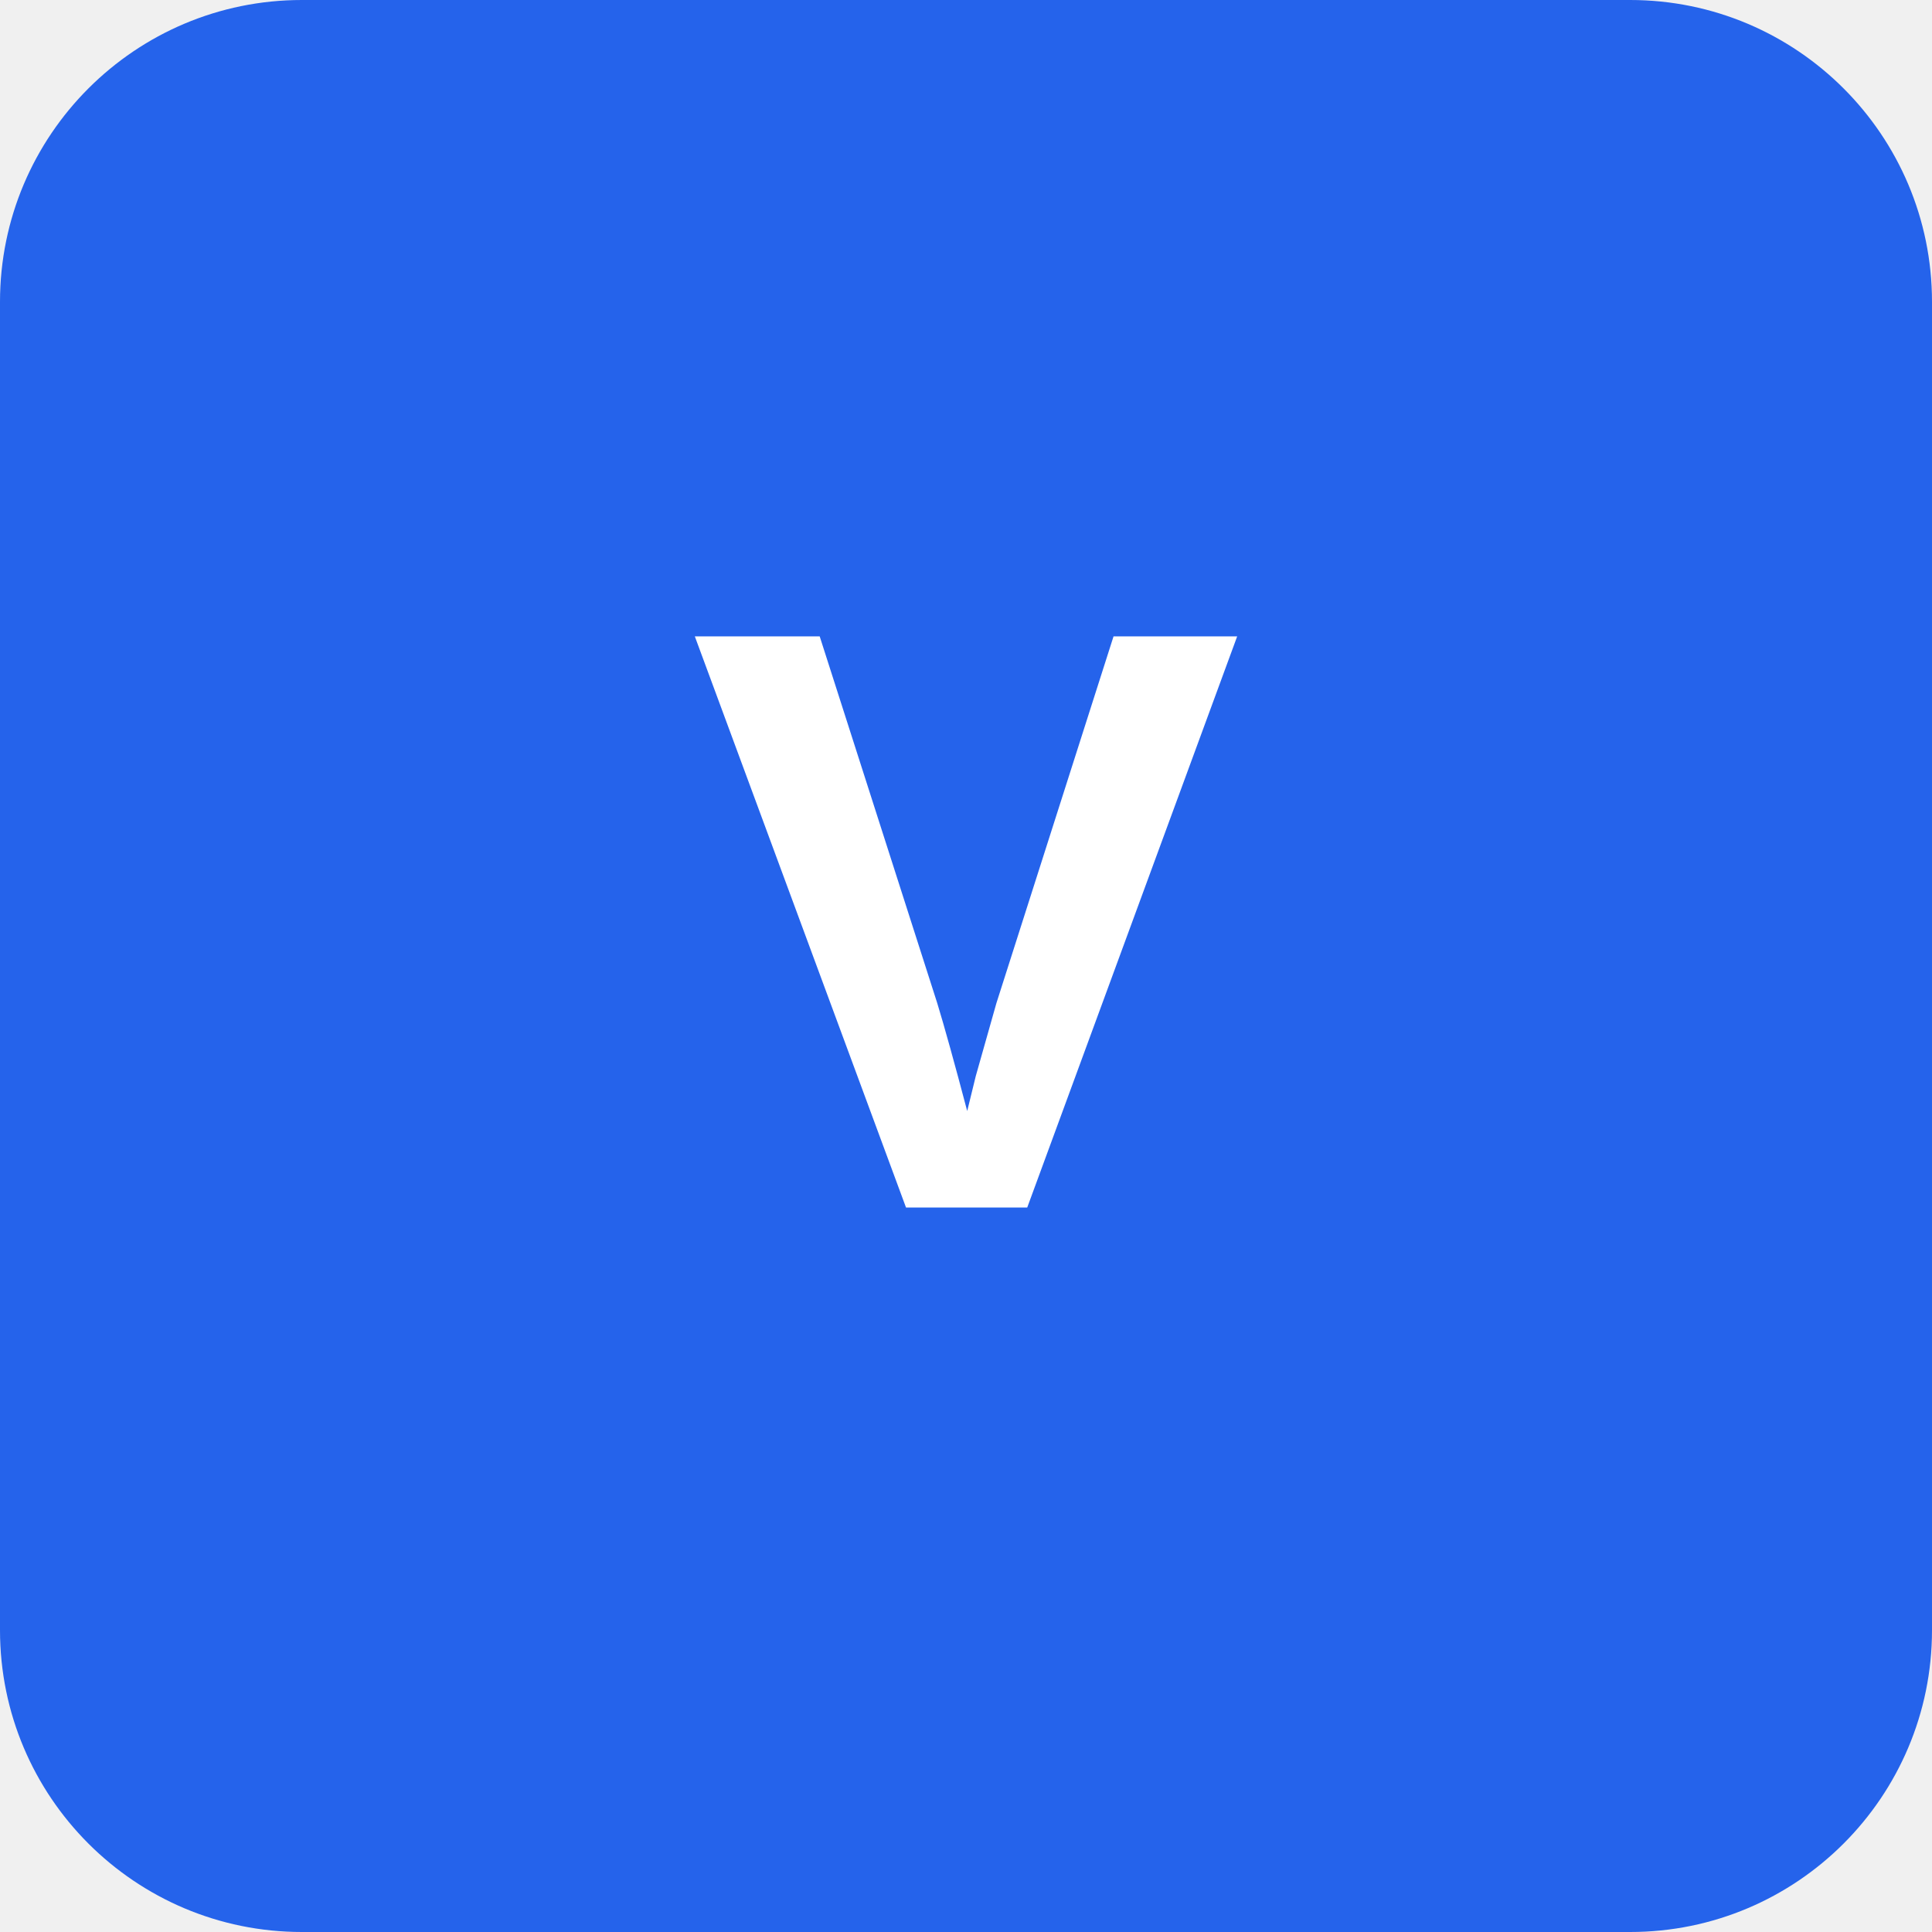
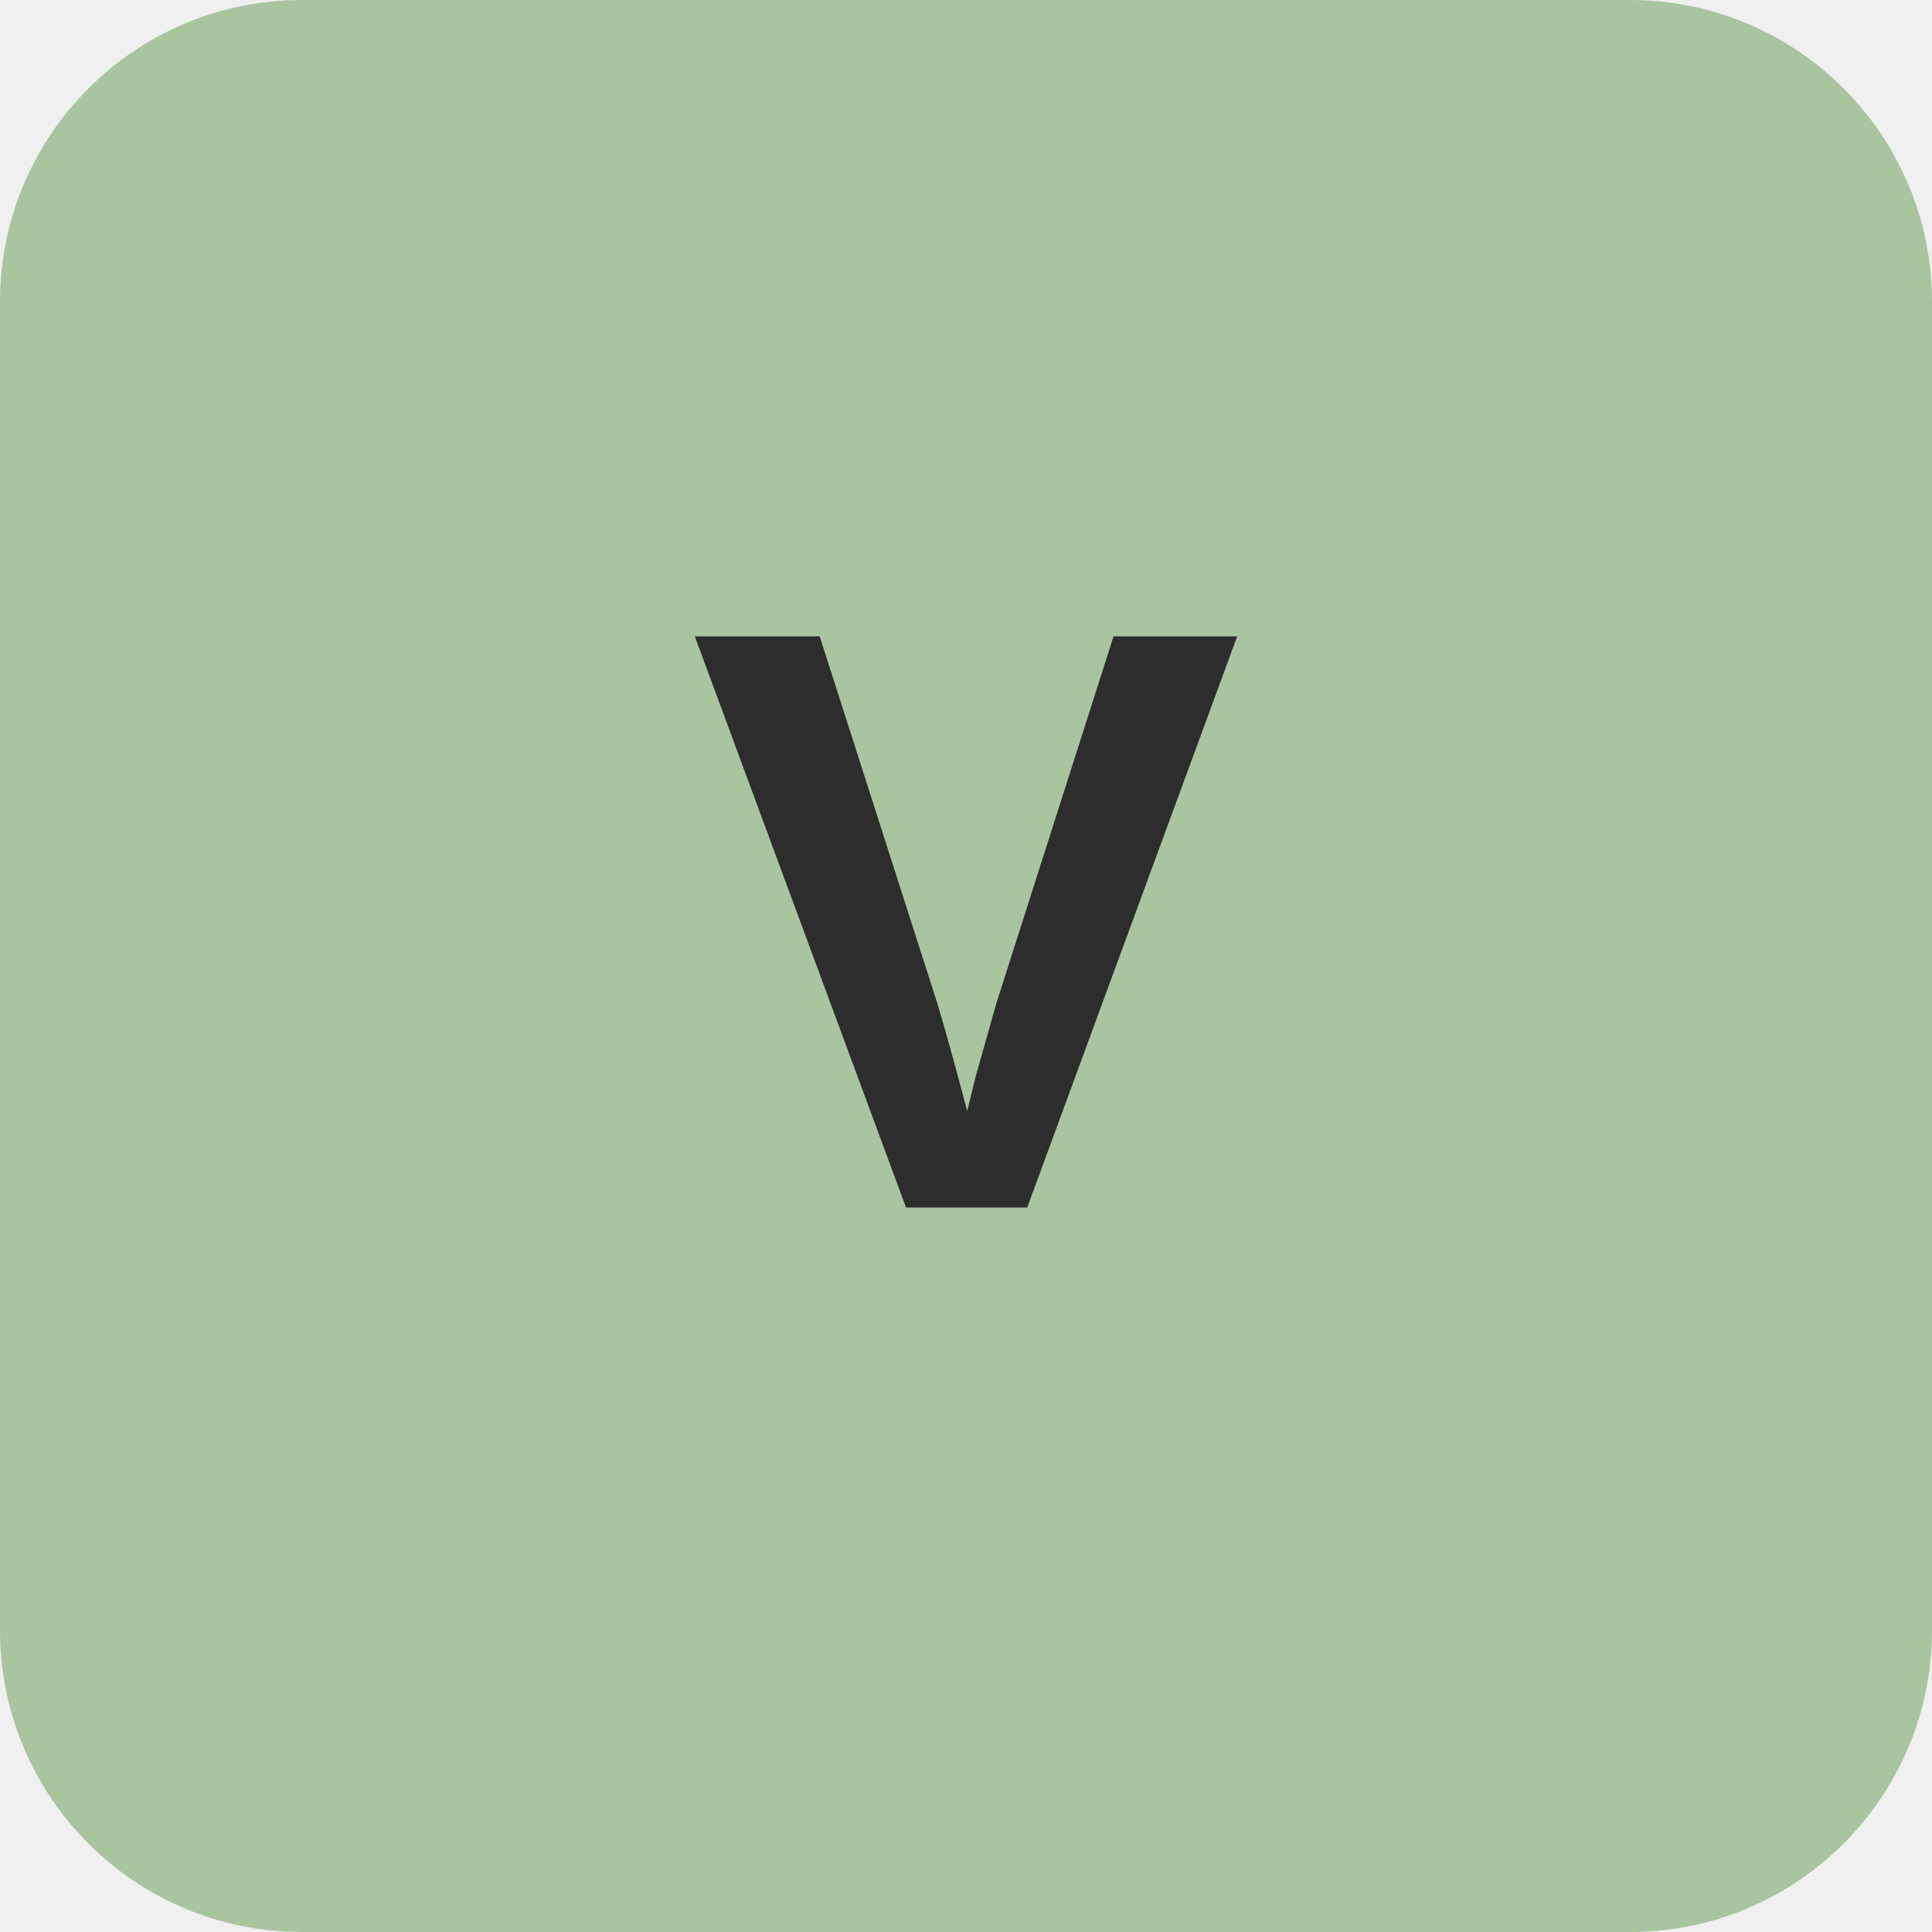
<svg xmlns="http://www.w3.org/2000/svg" width="512" height="512" viewBox="0 0 512 512">
-   <rect width="512" height="512" rx="80" fill="#2563eb" />
-   <text x="256" y="320" text-anchor="middle" font-family="Arial,sans-serif" font-weight="bold" font-size="220" fill="white">V</text>
+   <rect width="512" height="512" rx="80" fill="#A8C5A0" />
+   <text x="256" y="320" text-anchor="middle" font-family="Arial,sans-serif" font-weight="bold" font-size="220" fill="#2D2D2D">V</text>
</svg>
